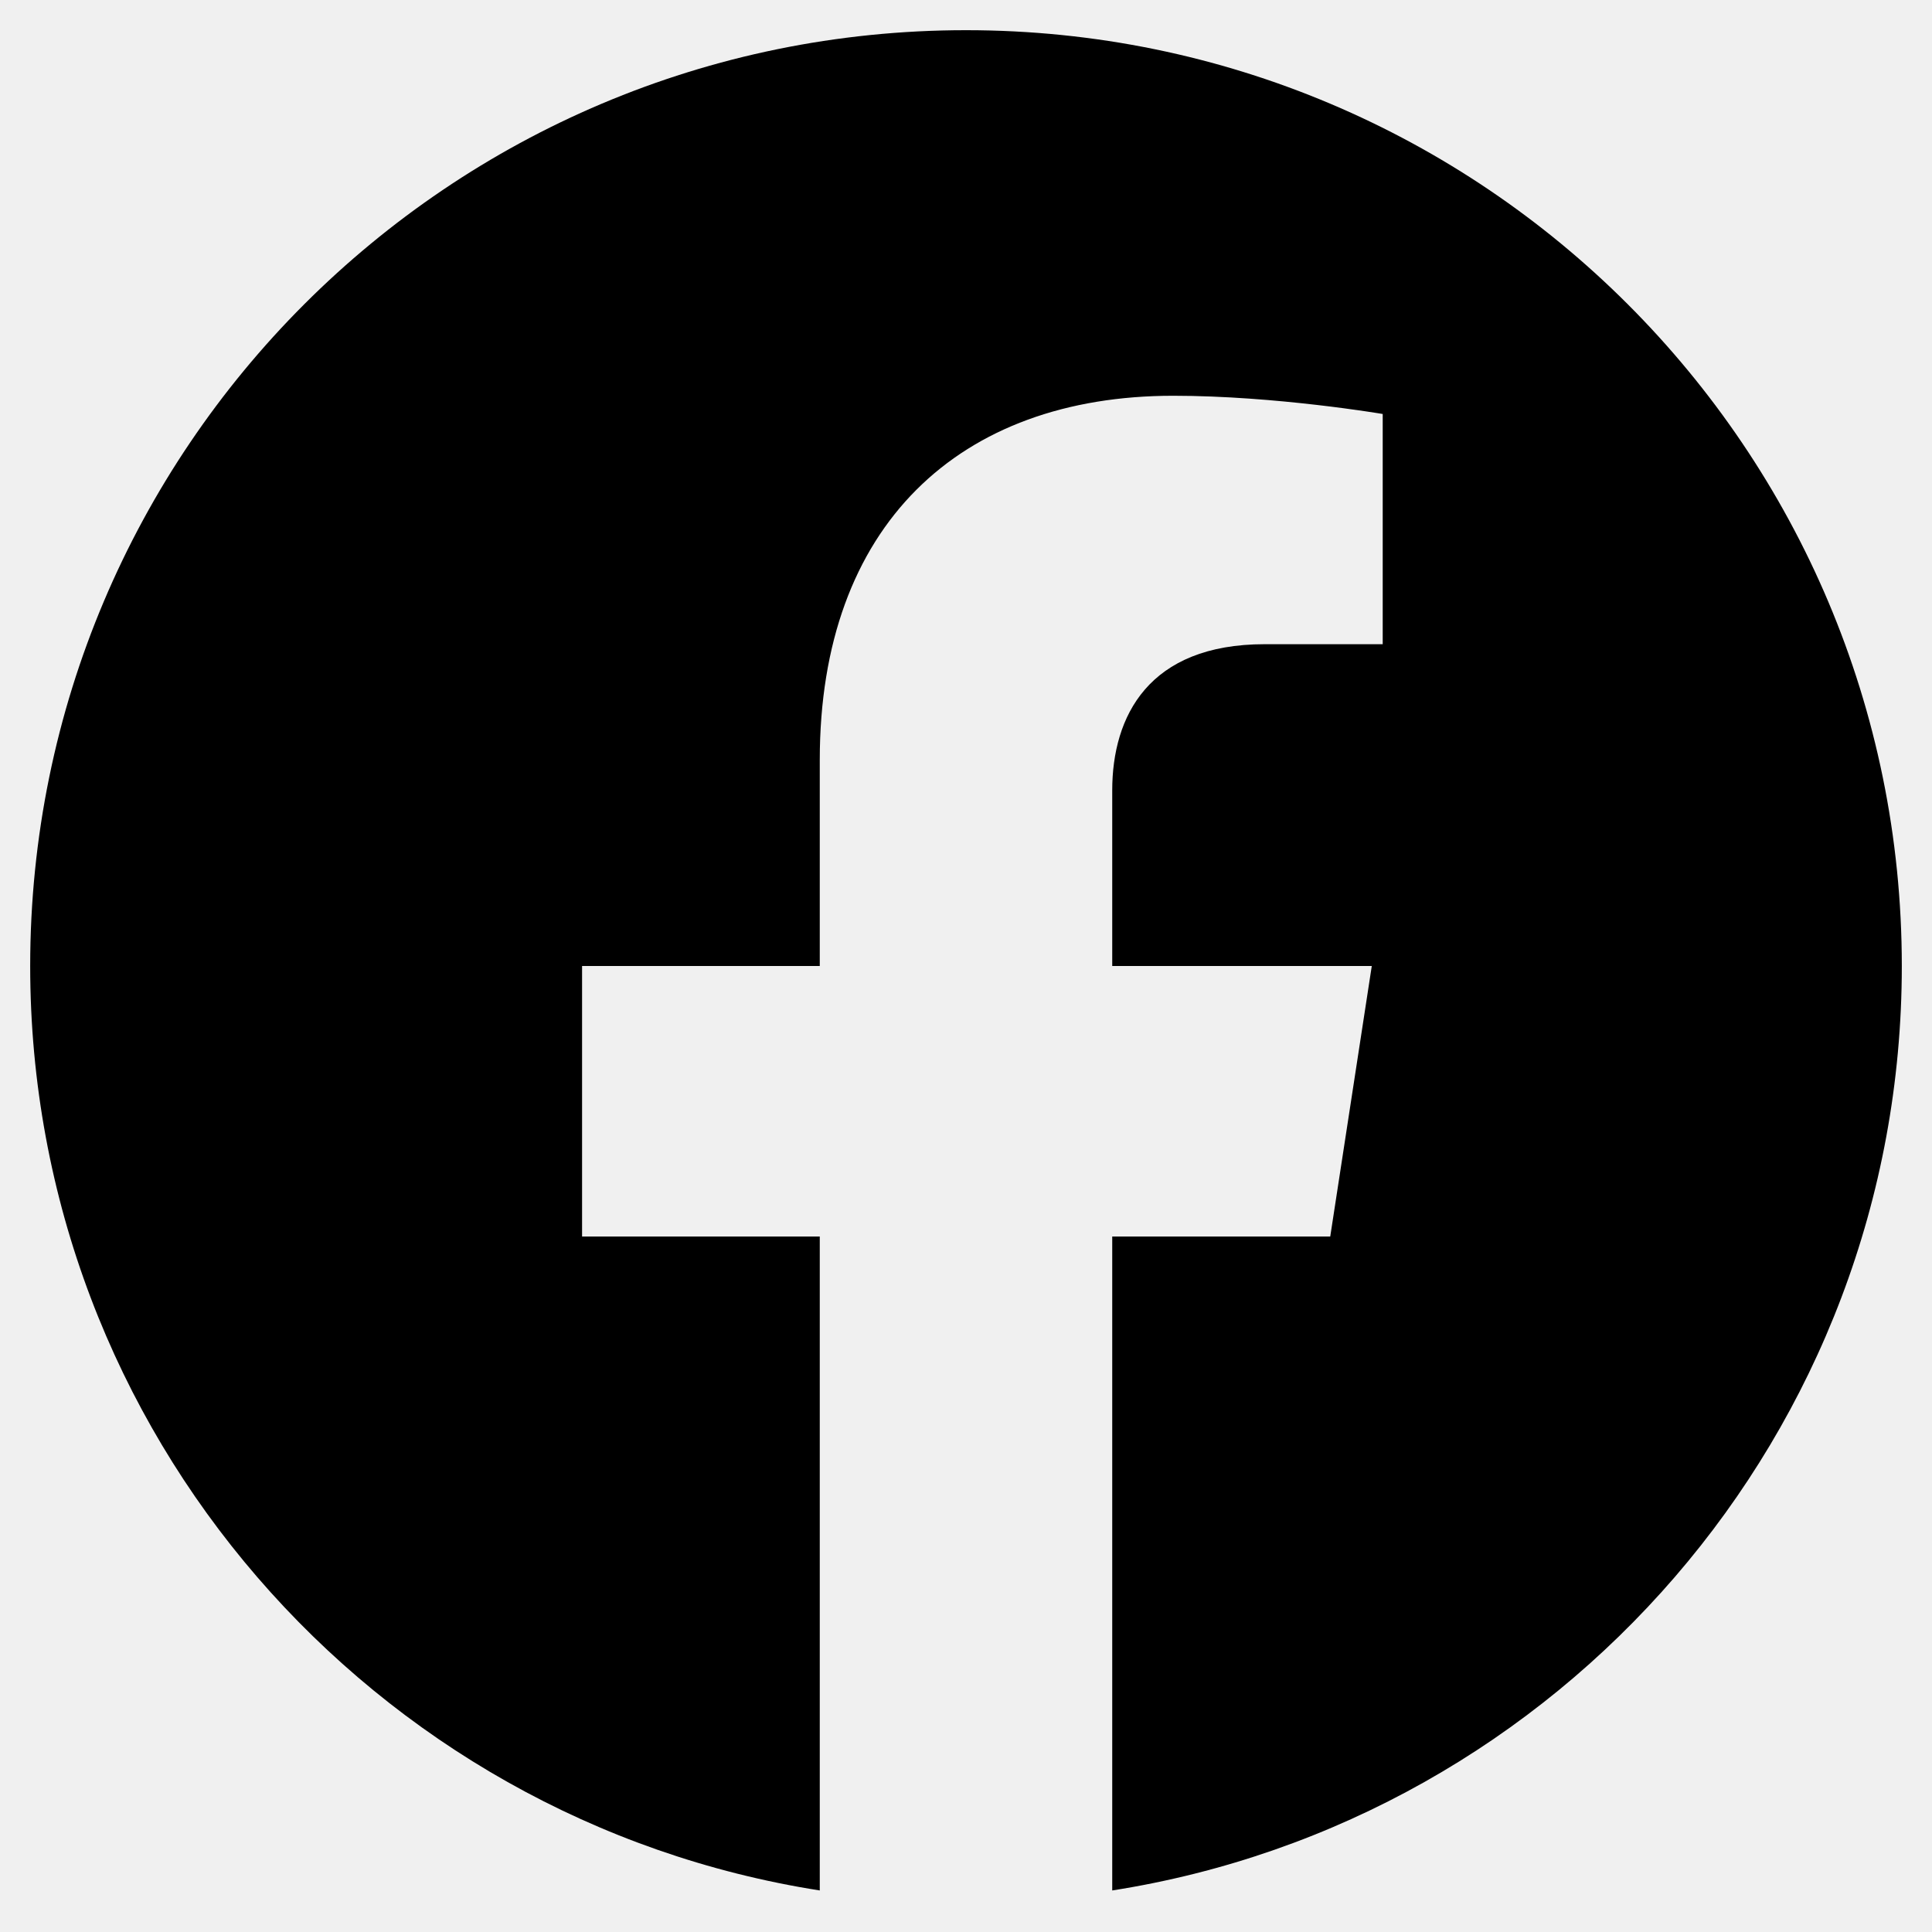
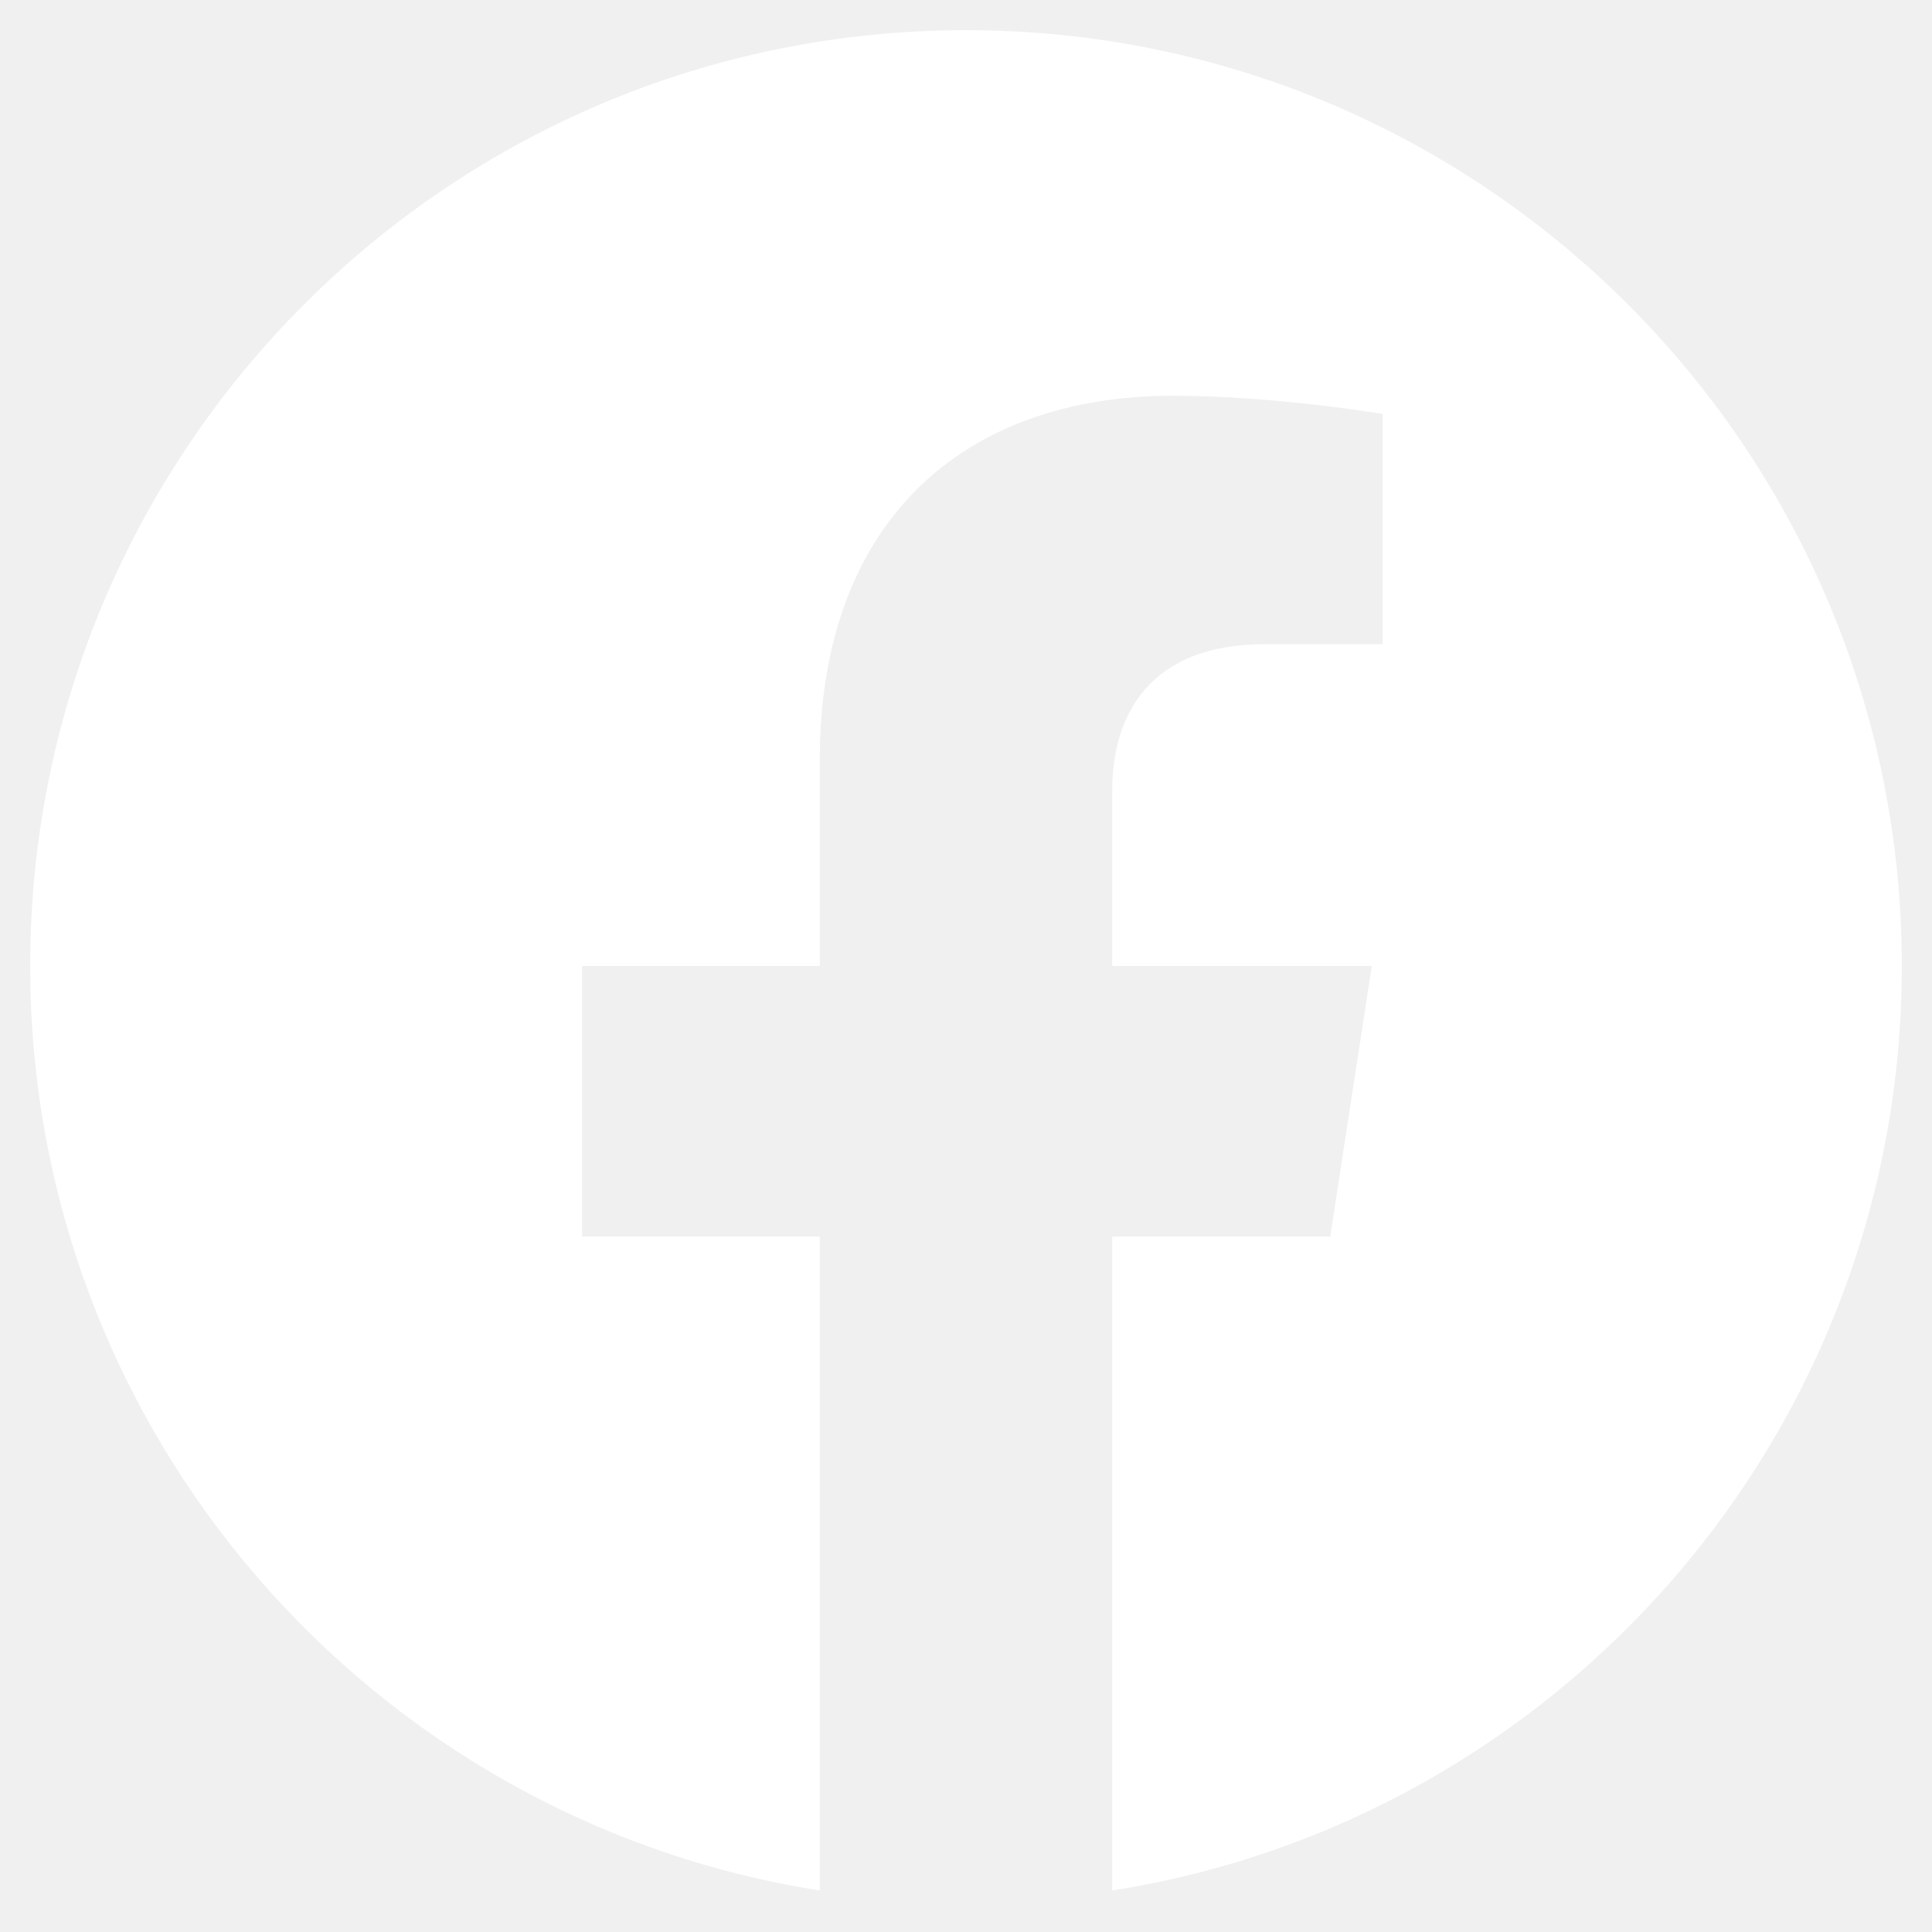
<svg xmlns="http://www.w3.org/2000/svg" width="32" height="32" viewBox="0 0 32 32" fill="none">
-   <path d="M31.5 16C31.5 7.438 24.562 0.5 16 0.5C7.438 0.5 0.5 7.438 0.5 16C0.5 23.736 6.168 30.149 13.578 31.312V20.481H9.641V16H13.578V12.585C13.578 8.701 15.891 6.555 19.433 6.555C21.129 6.555 22.902 6.857 22.902 6.857V10.67H20.948C19.023 10.67 18.422 11.865 18.422 13.091V16H22.721L22.033 20.481H18.422V31.312C25.832 30.149 31.5 23.736 31.5 16Z" fill="black" />
+   <path d="M31.5 16C31.5 7.438 24.562 0.5 16 0.5C7.438 0.5 0.5 7.438 0.5 16C0.5 23.736 6.168 30.149 13.578 31.312V20.481H9.641V16H13.578V12.585C13.578 8.701 15.891 6.555 19.433 6.555C21.129 6.555 22.902 6.857 22.902 6.857V10.67H20.948C19.023 10.67 18.422 11.865 18.422 13.091V16H22.721L22.033 20.481H18.422V31.312C25.832 30.149 31.5 23.736 31.5 16Z" fill="#fff" />
</svg>
